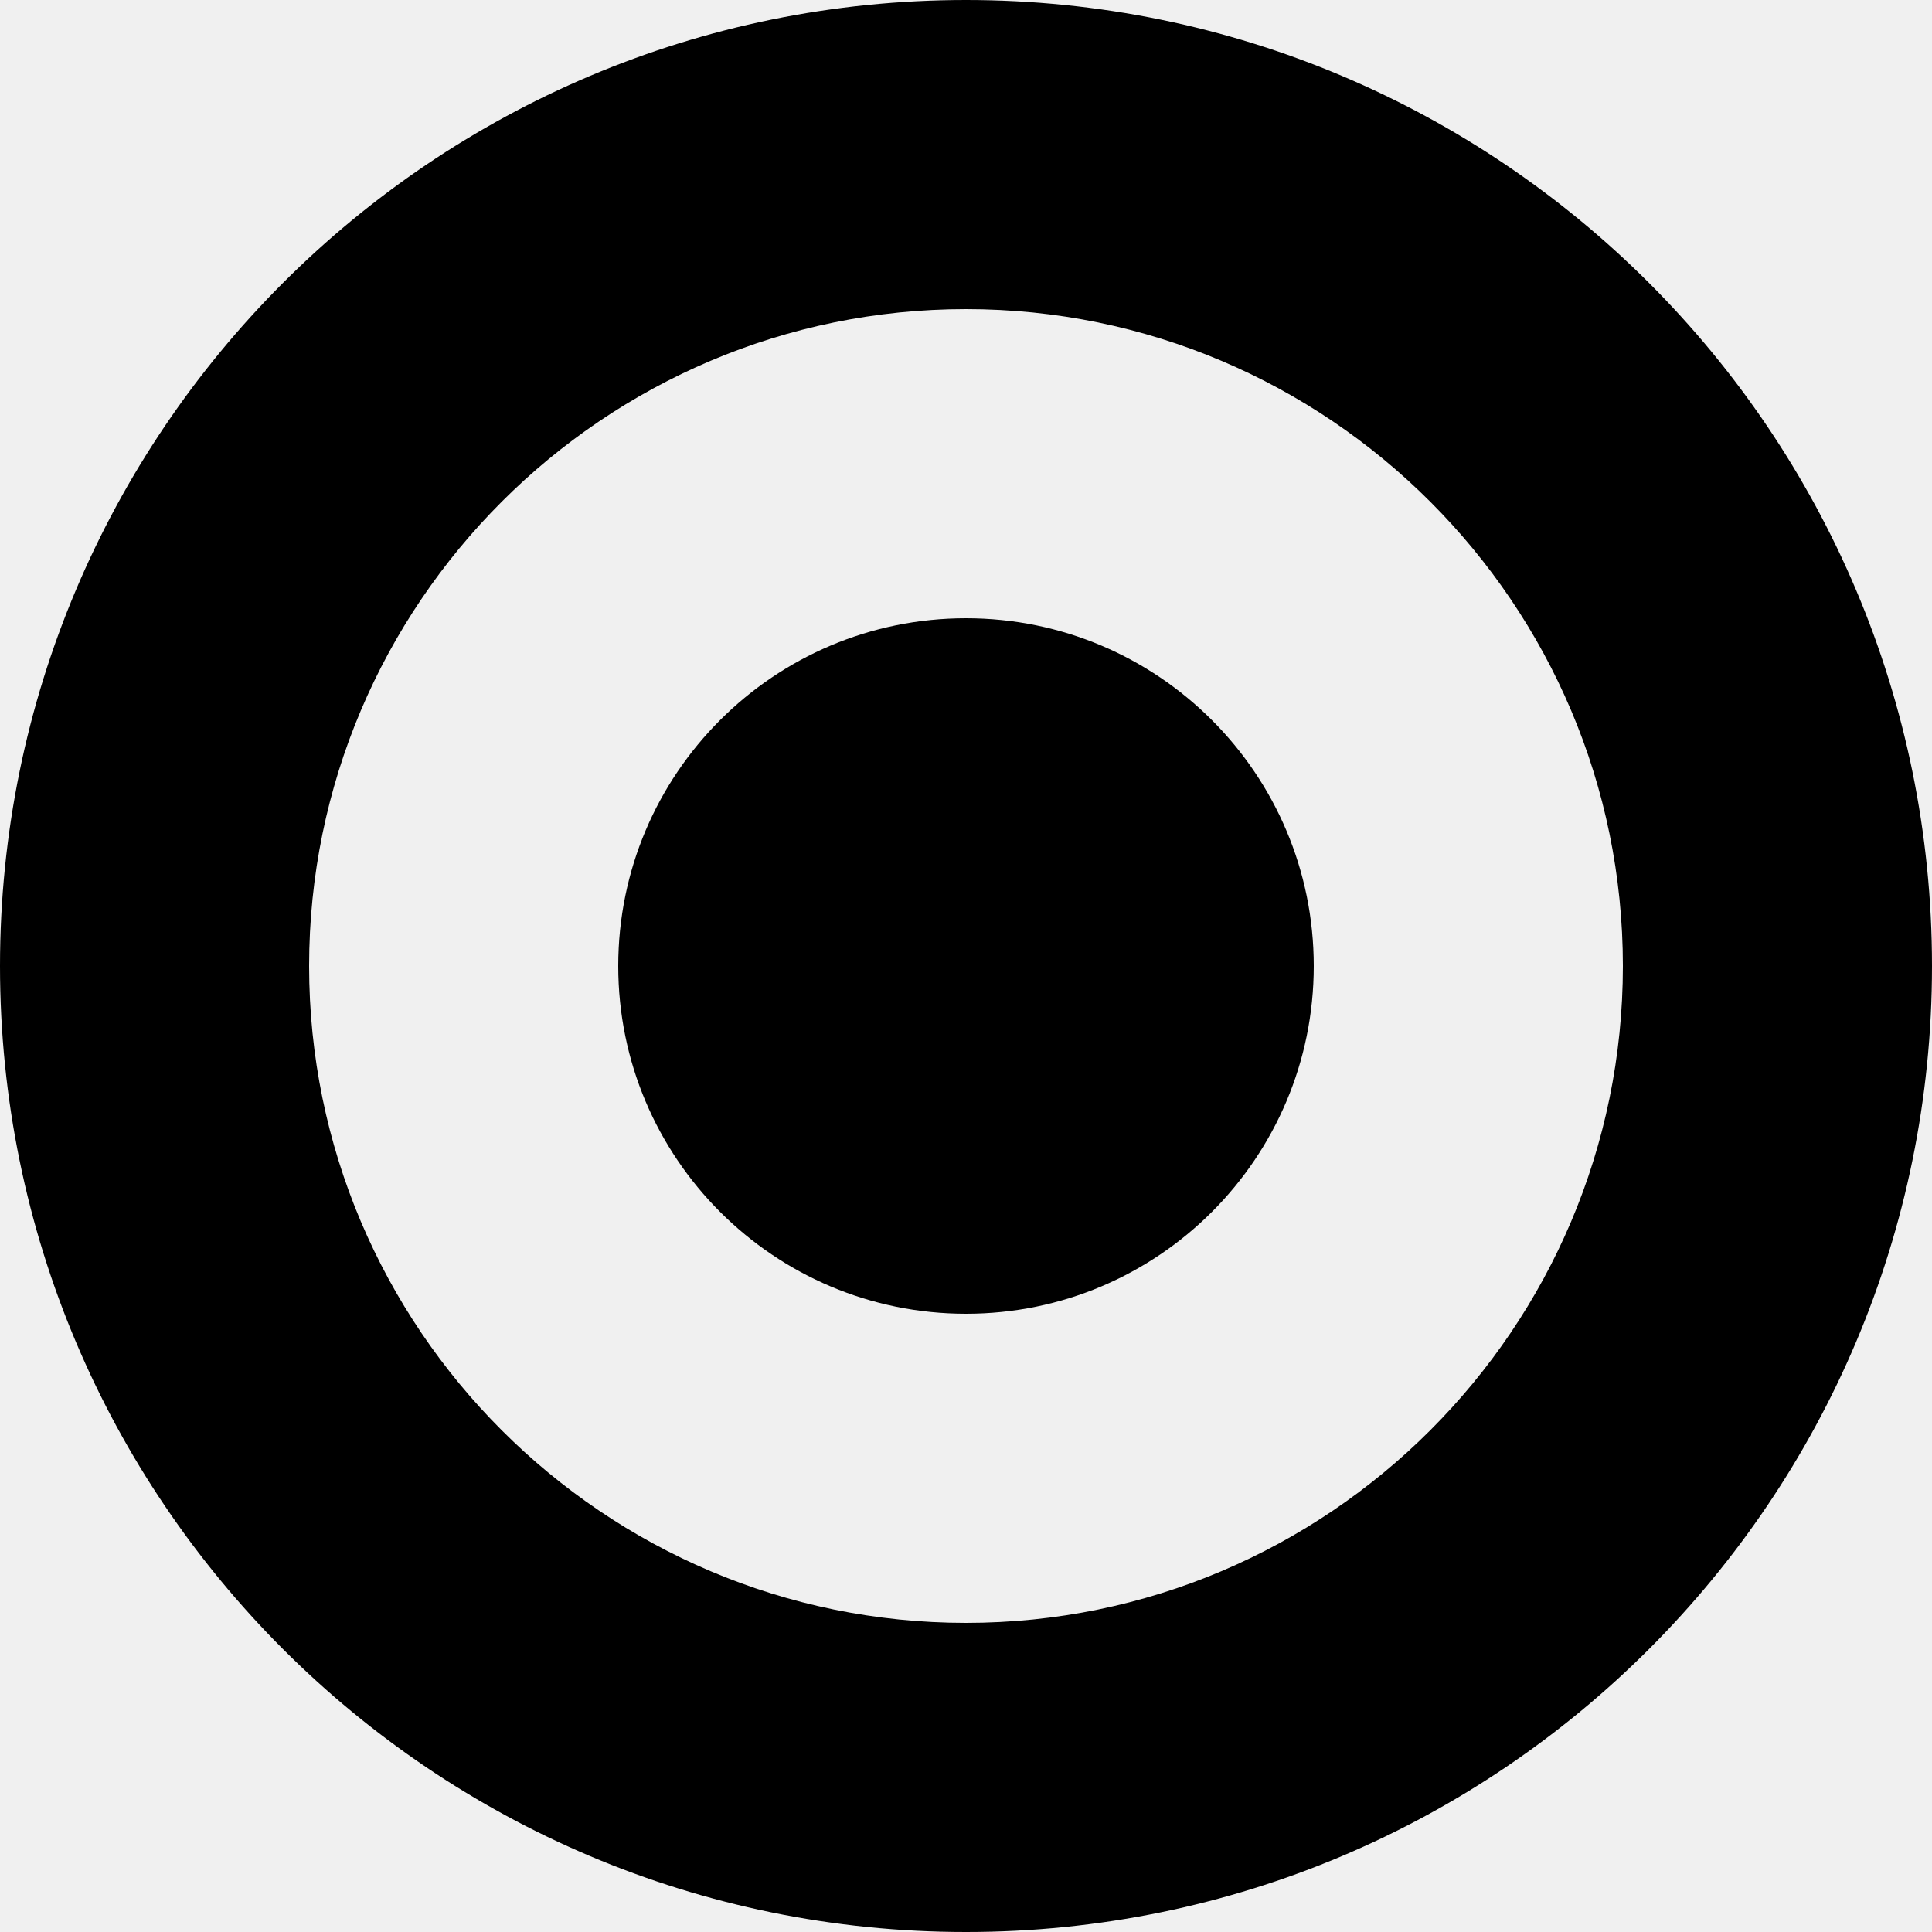
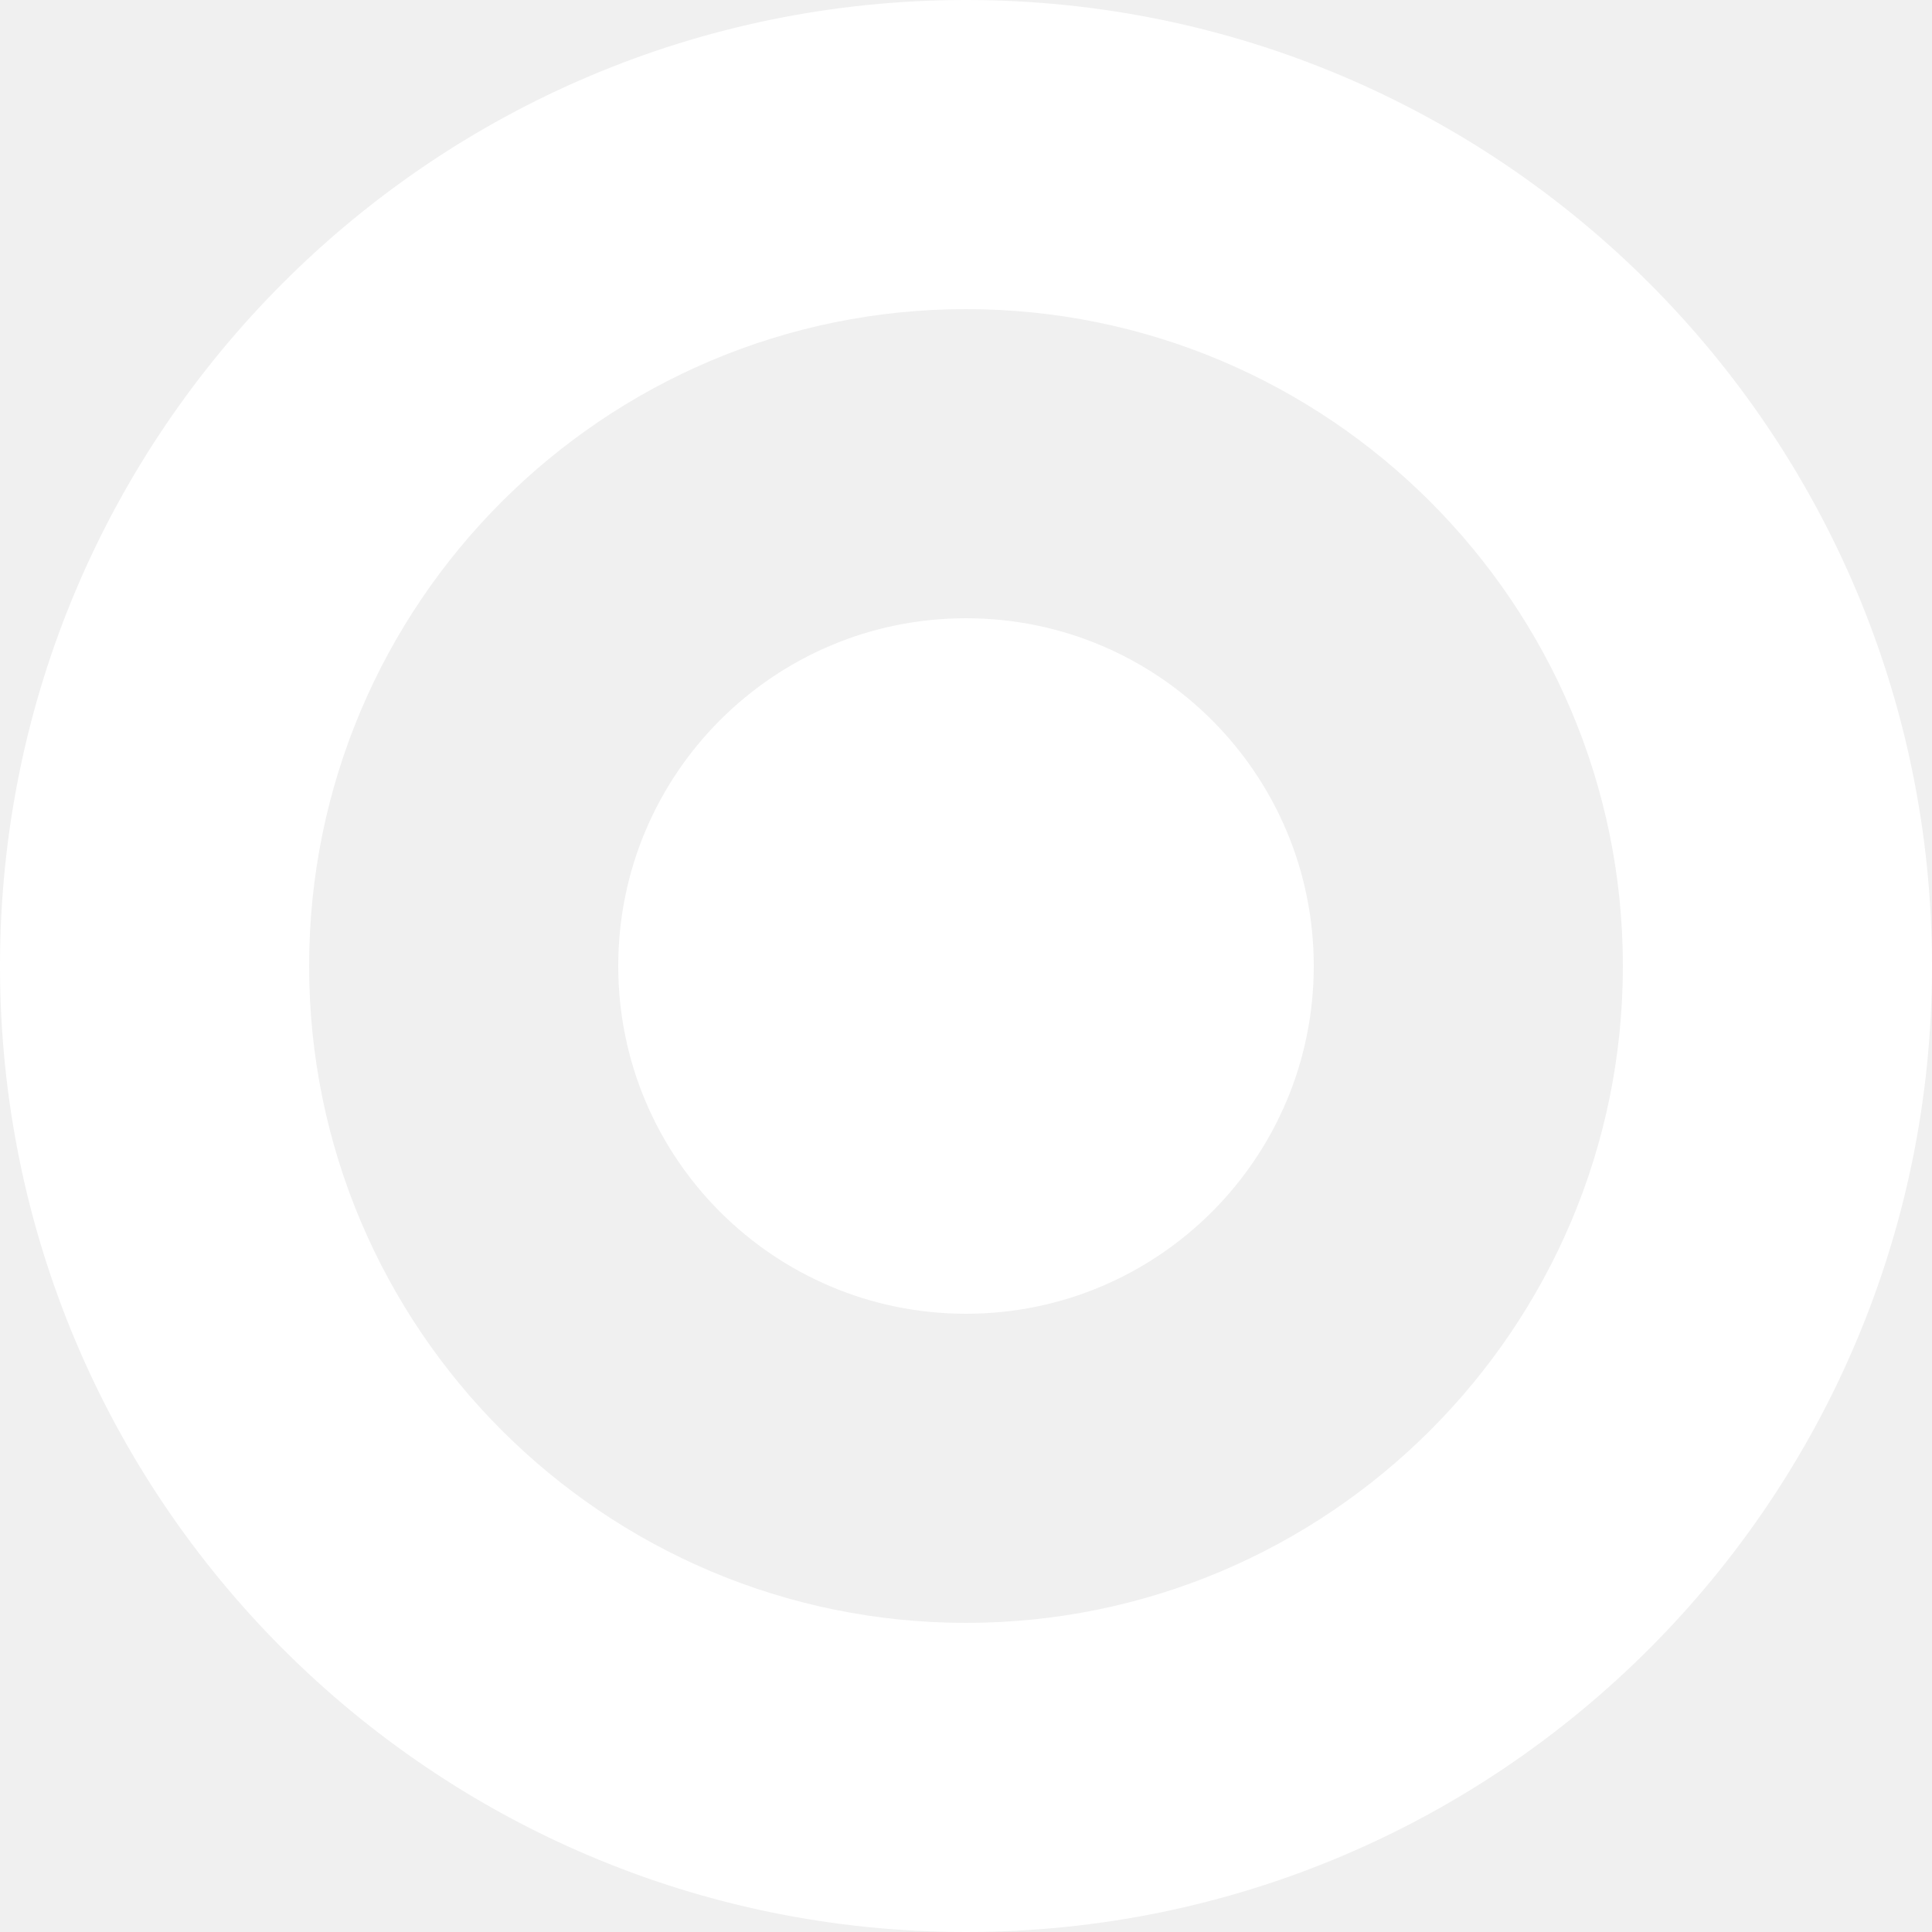
<svg xmlns="http://www.w3.org/2000/svg" version="1.1" id="Layer_1" x="0px" y="0px" width="25px" height="25px" viewBox="0 0 25 25" enable-background="new 0 0 25 25" xml:space="preserve">
-   <path d="M12.5,4c4.687,0,8.5,3.813,8.5,8.5c0,4.687-3.813,8.5-8.5,8.5C7.813,21,4,17.187,4,12.5C4,7.813,7.813,4,12.5,4 M12.5,0  C5.597,0,0,5.597,0,12.5S5.597,25,12.5,25S25,19.403,25,12.5S19.403,0,12.5,0L12.5,0z" />
-   <circle cx="12.5" cy="12.5" r="4.5" />
+   <path fill="#FFFFFF" d="M12.5,4c4.688,0,8.5,3.813,8.5,8.5c0,4.688-3.813,8.5-8.5,8.5C7.813,21,4,17.188,4,12.5  C4,7.813,7.813,4,12.5,4 M12.5,0C5.597,0,0,5.597,0,12.5C0,19.402,5.597,25,12.5,25C19.402,25,25,19.402,25,12.5  C25,5.597,19.402,0,12.5,0L12.5,0z" />
+   <circle fill="#FFFFFF" cx="12.5" cy="12.5" r="4.5" />
</svg>
